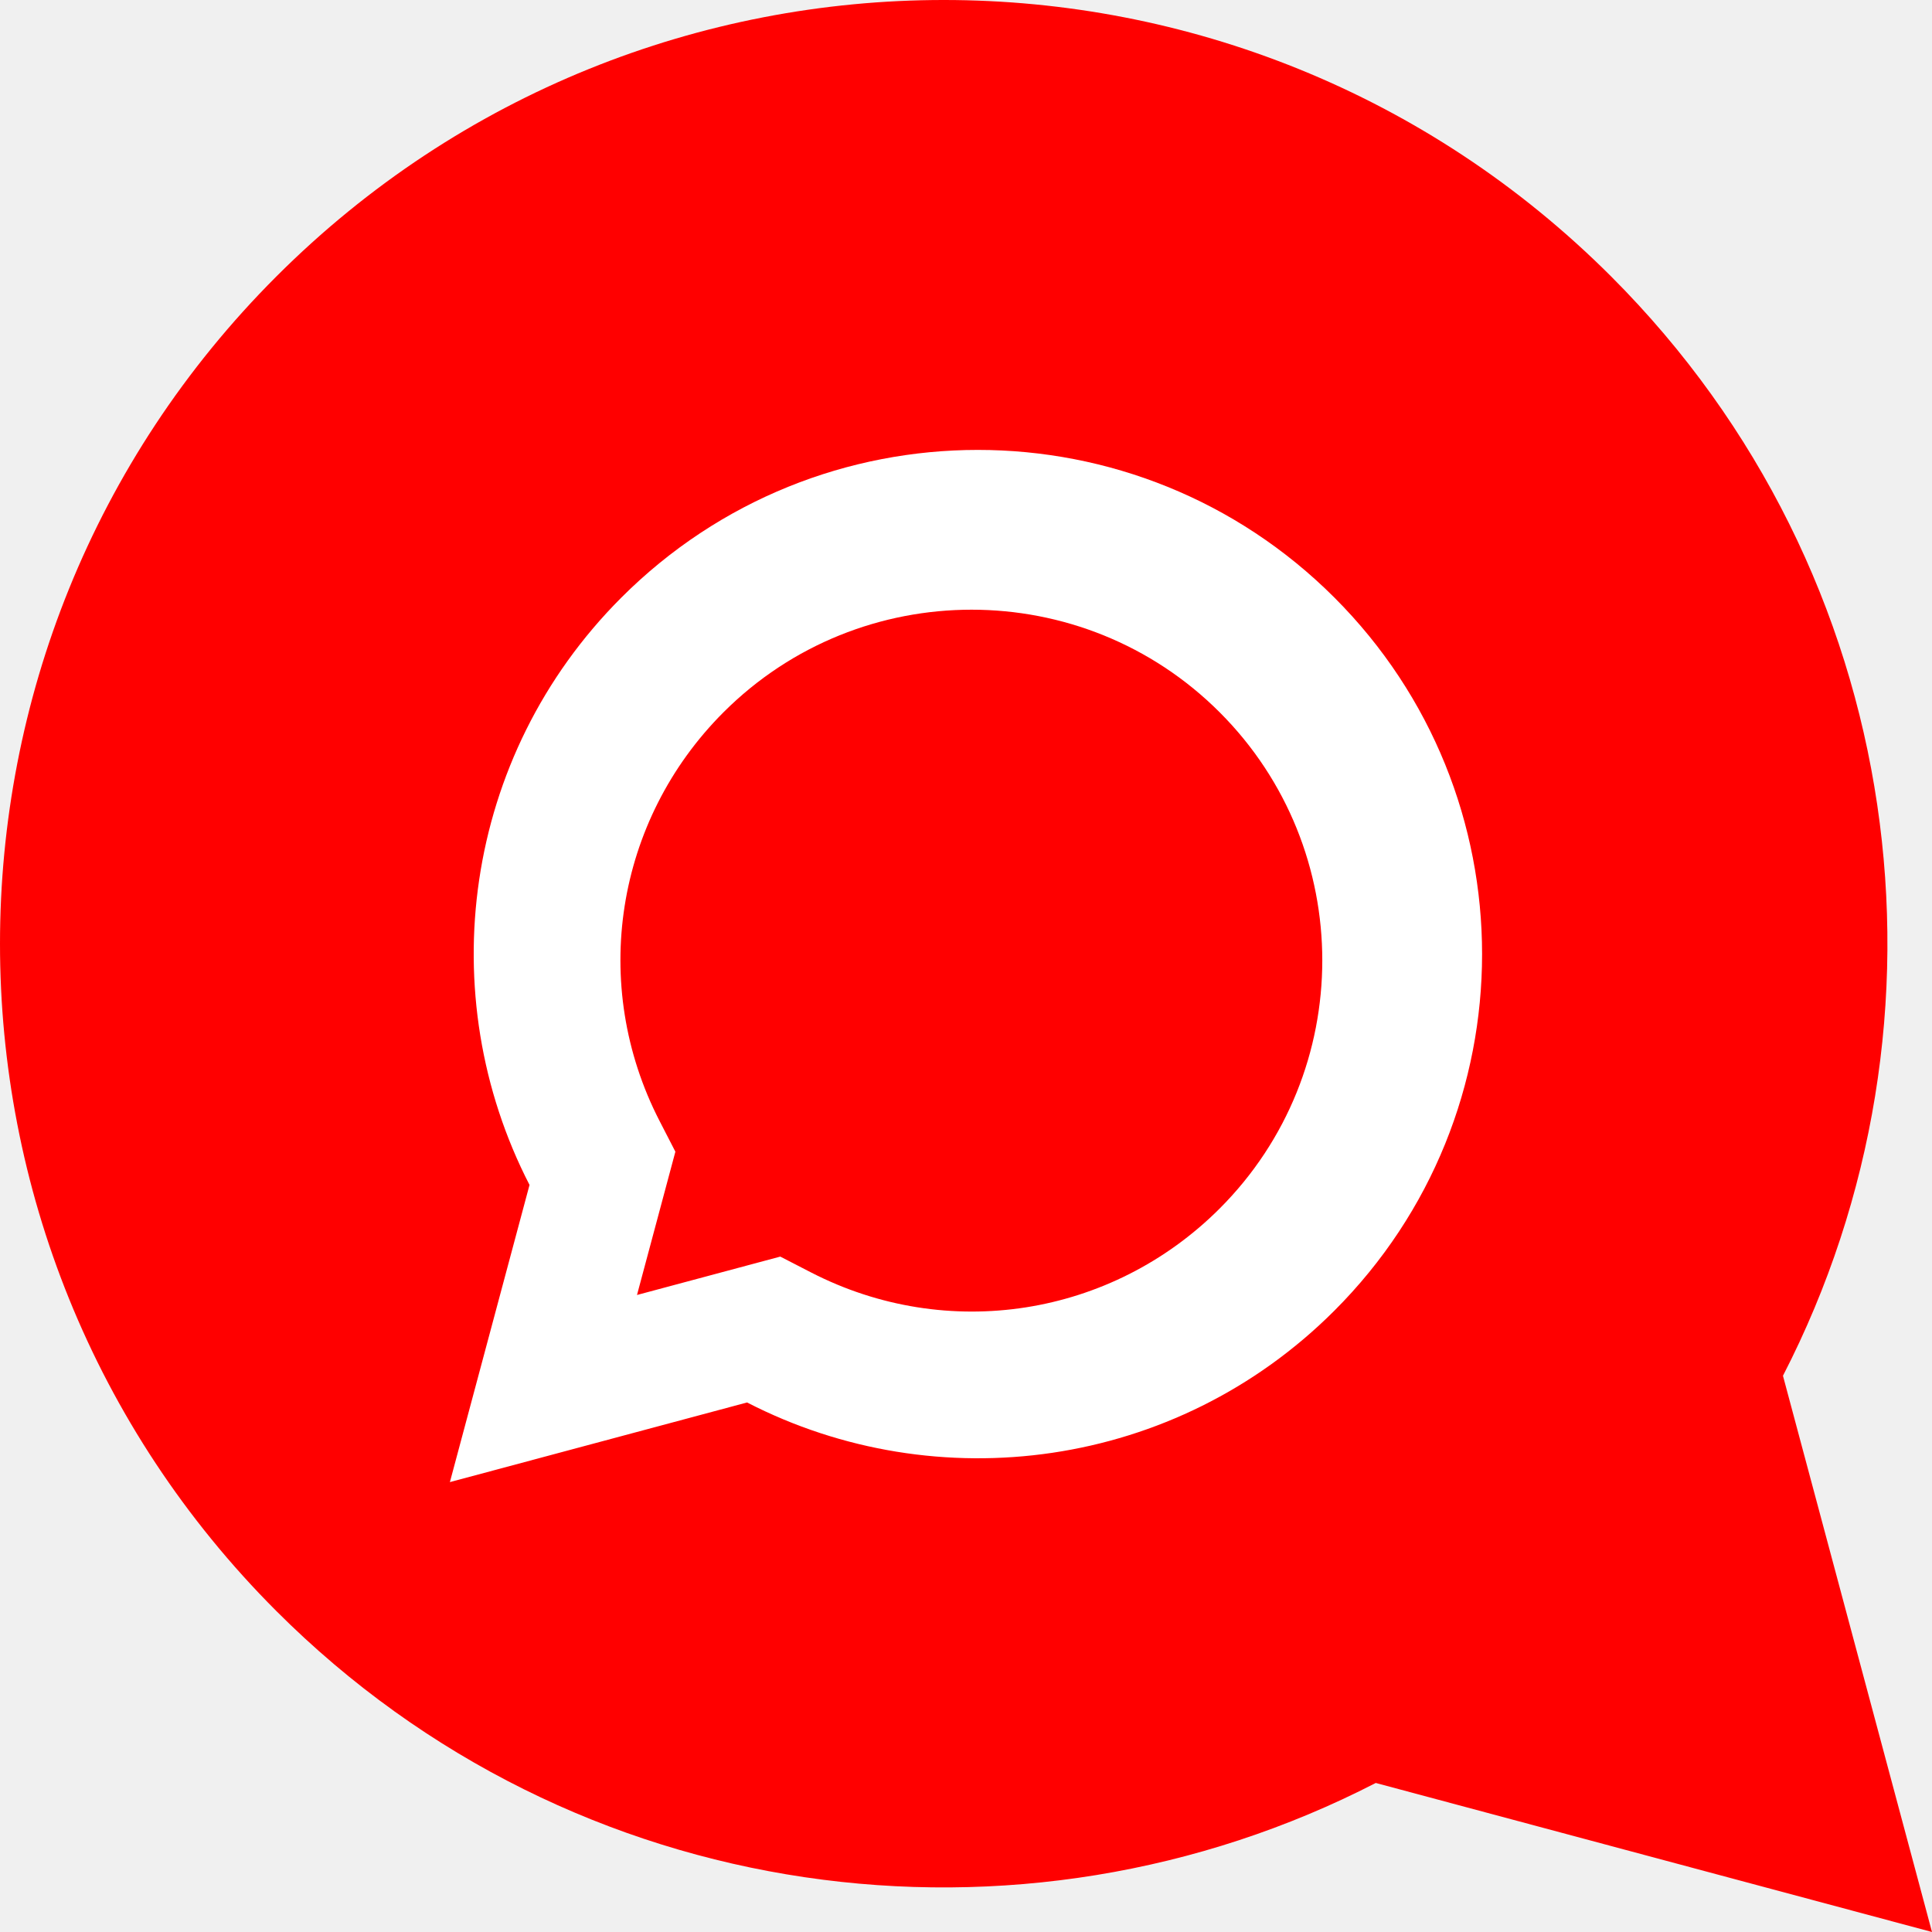
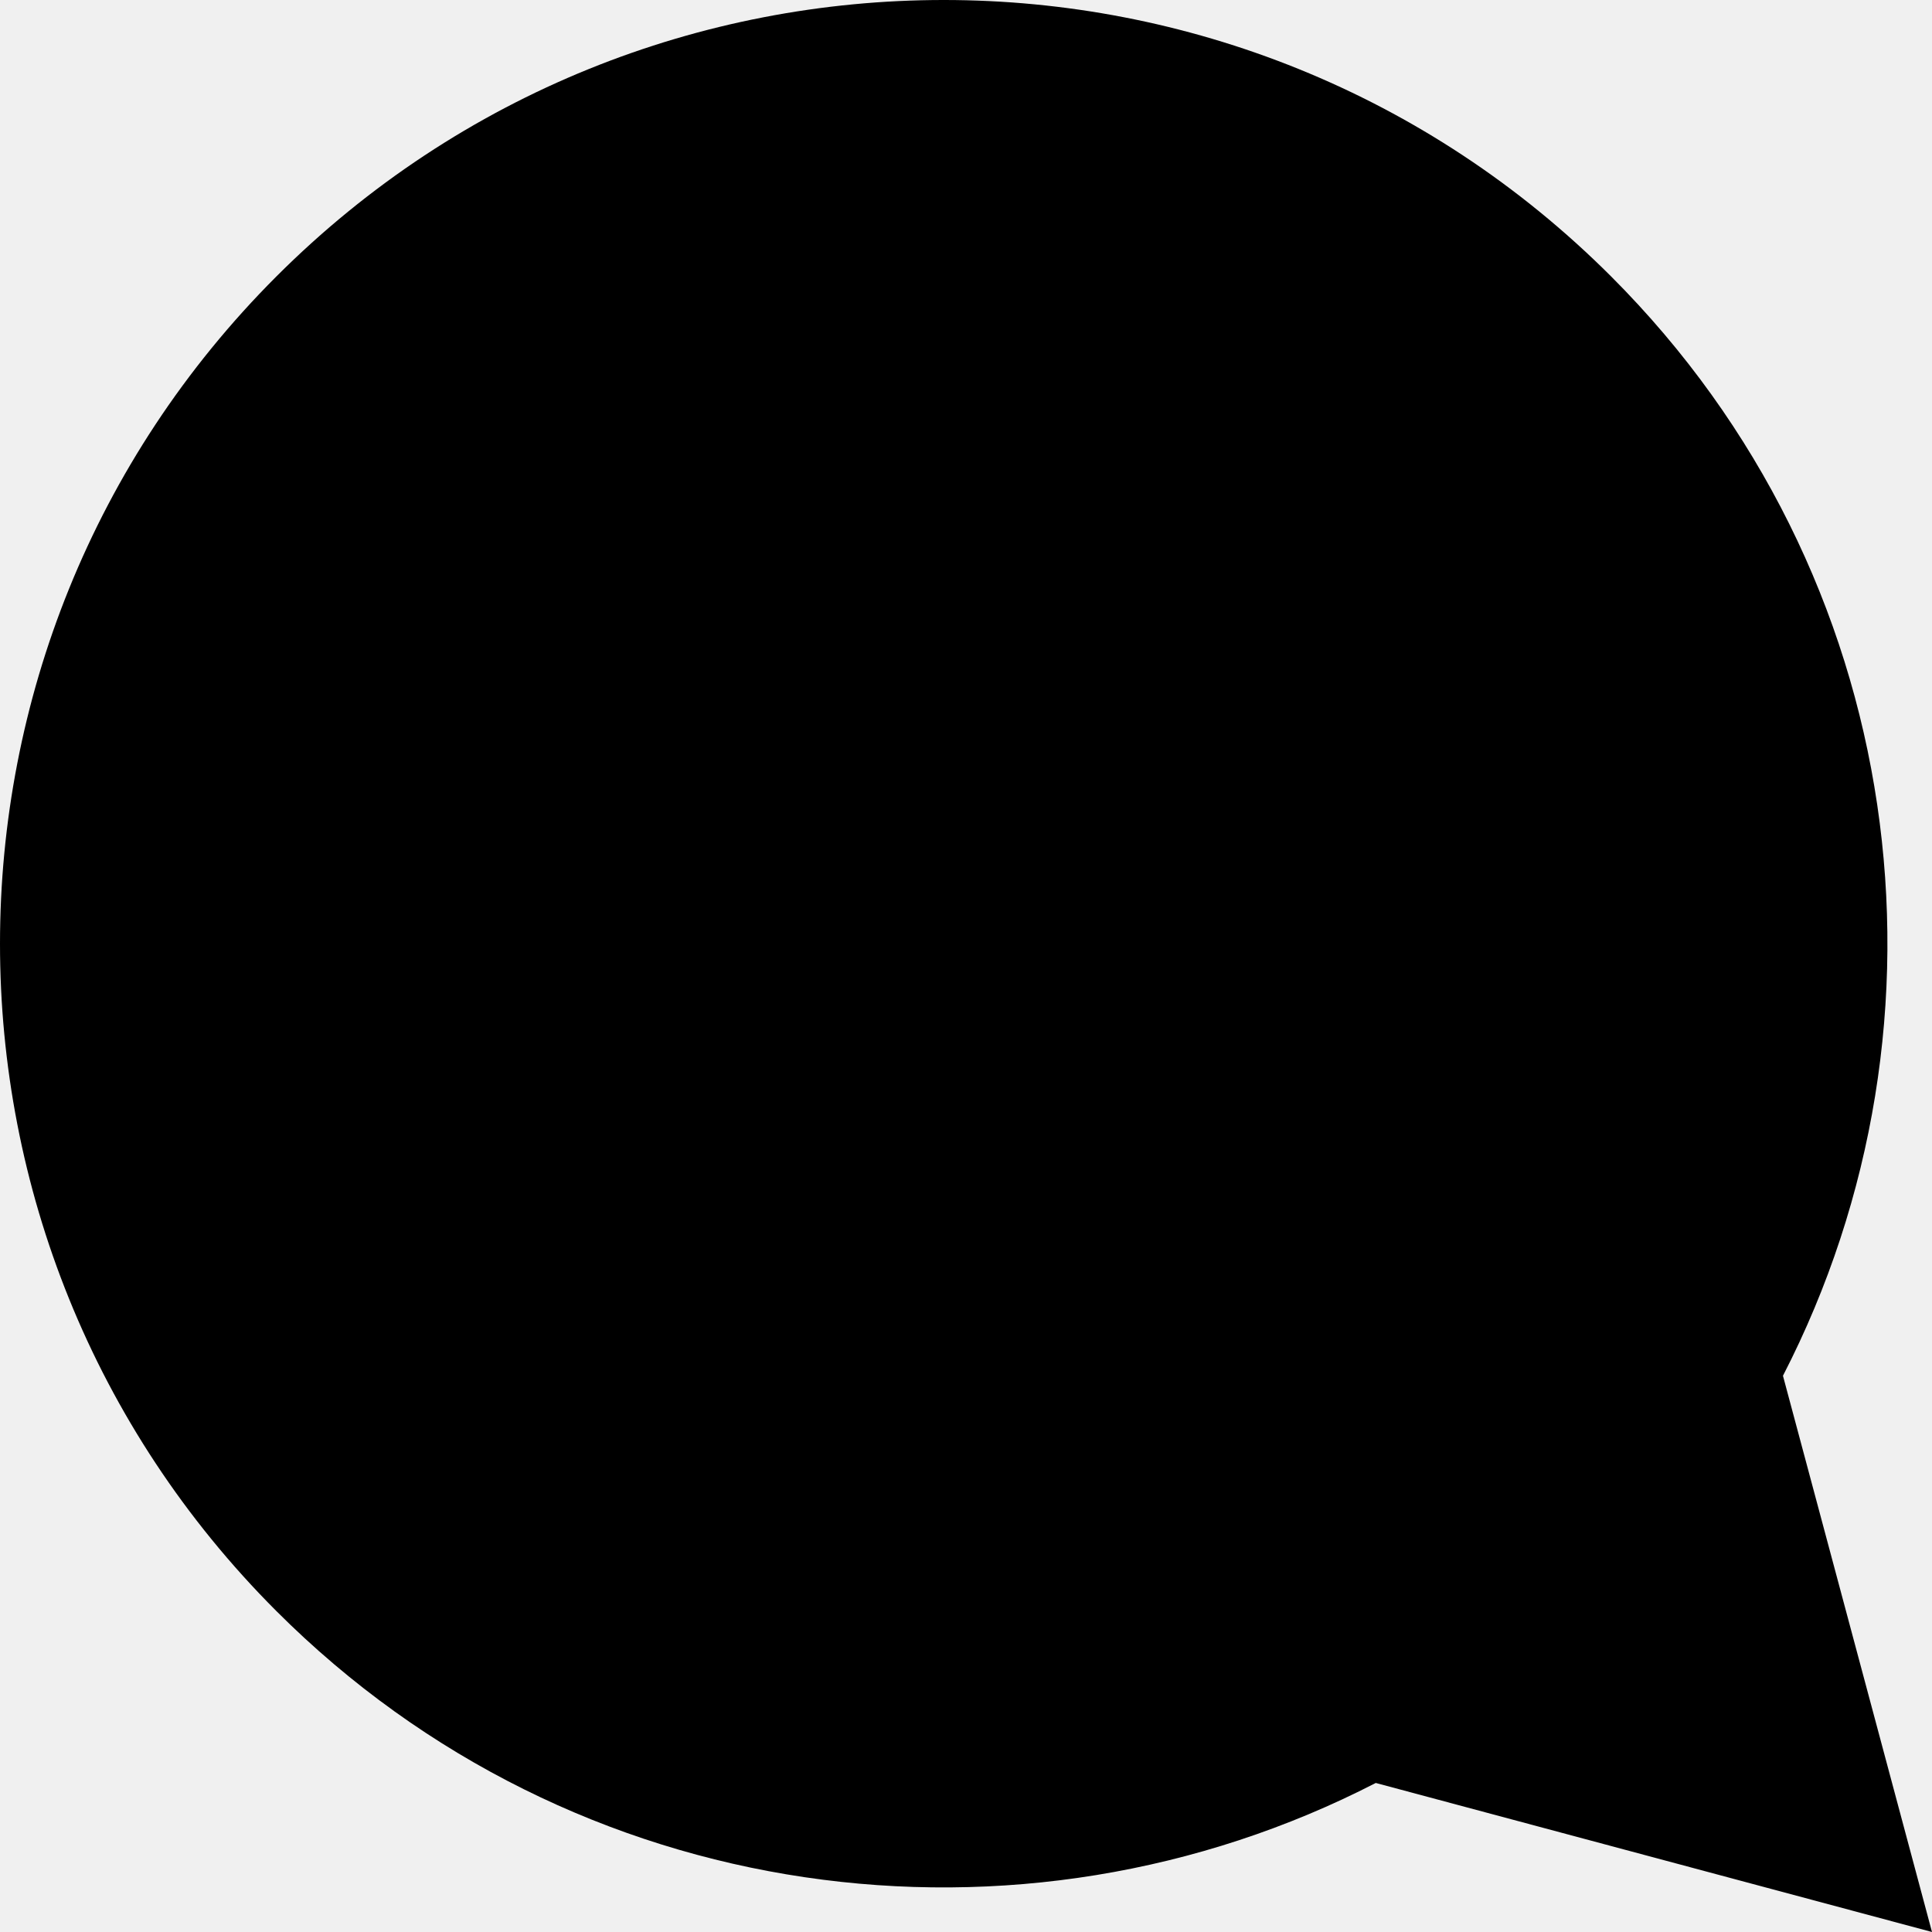
<svg xmlns="http://www.w3.org/2000/svg" xml:space="preserve" width="19.341mm" height="19.341mm" version="1.1" style="shape-rendering:geometricPrecision; text-rendering:geometricPrecision; image-rendering:optimizeQuality; fill-rule:evenodd; clip-rule:evenodd" viewBox="0 0 1919.96 1919.97">
  <defs>
    <style type="text/css">
-    
-     .fil0 {fill:red;fill-rule:nonzero}
-     .fil1 {fill:white;fill-rule:nonzero}
   
  </style>
  </defs>
  <g id="Camada_x0020_1">
    <path class="fil0" d="M274.69 274.7l0 0c-366.26,366.27 -366.26,960.1 0,1326.37 295.7,295.7 739.66,352.52 1092.51,170.79l552.76 148.11 -148.11 -552.77c181.74,-352.85 124.91,-796.8 -170.78,-1092.5 -366.27,-366.27 -960.1,-366.27 -1326.38,0z" />
    <path class="fil1" d="M1212.09 707.88c135.95,135.95 135.95,357.15 0,493.1 -107.66,107.66 -270.87,133.18 -406.15,63.51l-30.51 -15.72 -33.15 8.88 -109.26 29.27 29.27 -109.25 8.88 -33.15 -15.71 -30.51c-69.67,-135.27 -44.14,-298.49 63.51,-406.15 135.95,-135.95 357.16,-135.95 493.1,0zm114 -114.01l0 0c-195.68,-195.68 -512.94,-195.68 -708.62,0 -157.98,157.99 -188.34,395.17 -91.25,583.68l-79.13 295.32 295.32 -79.14c188.51,97.1 425.69,66.74 583.67,-91.24 195.69,-195.68 195.69,-512.94 0,-708.63z" />
  </g>
</svg>
